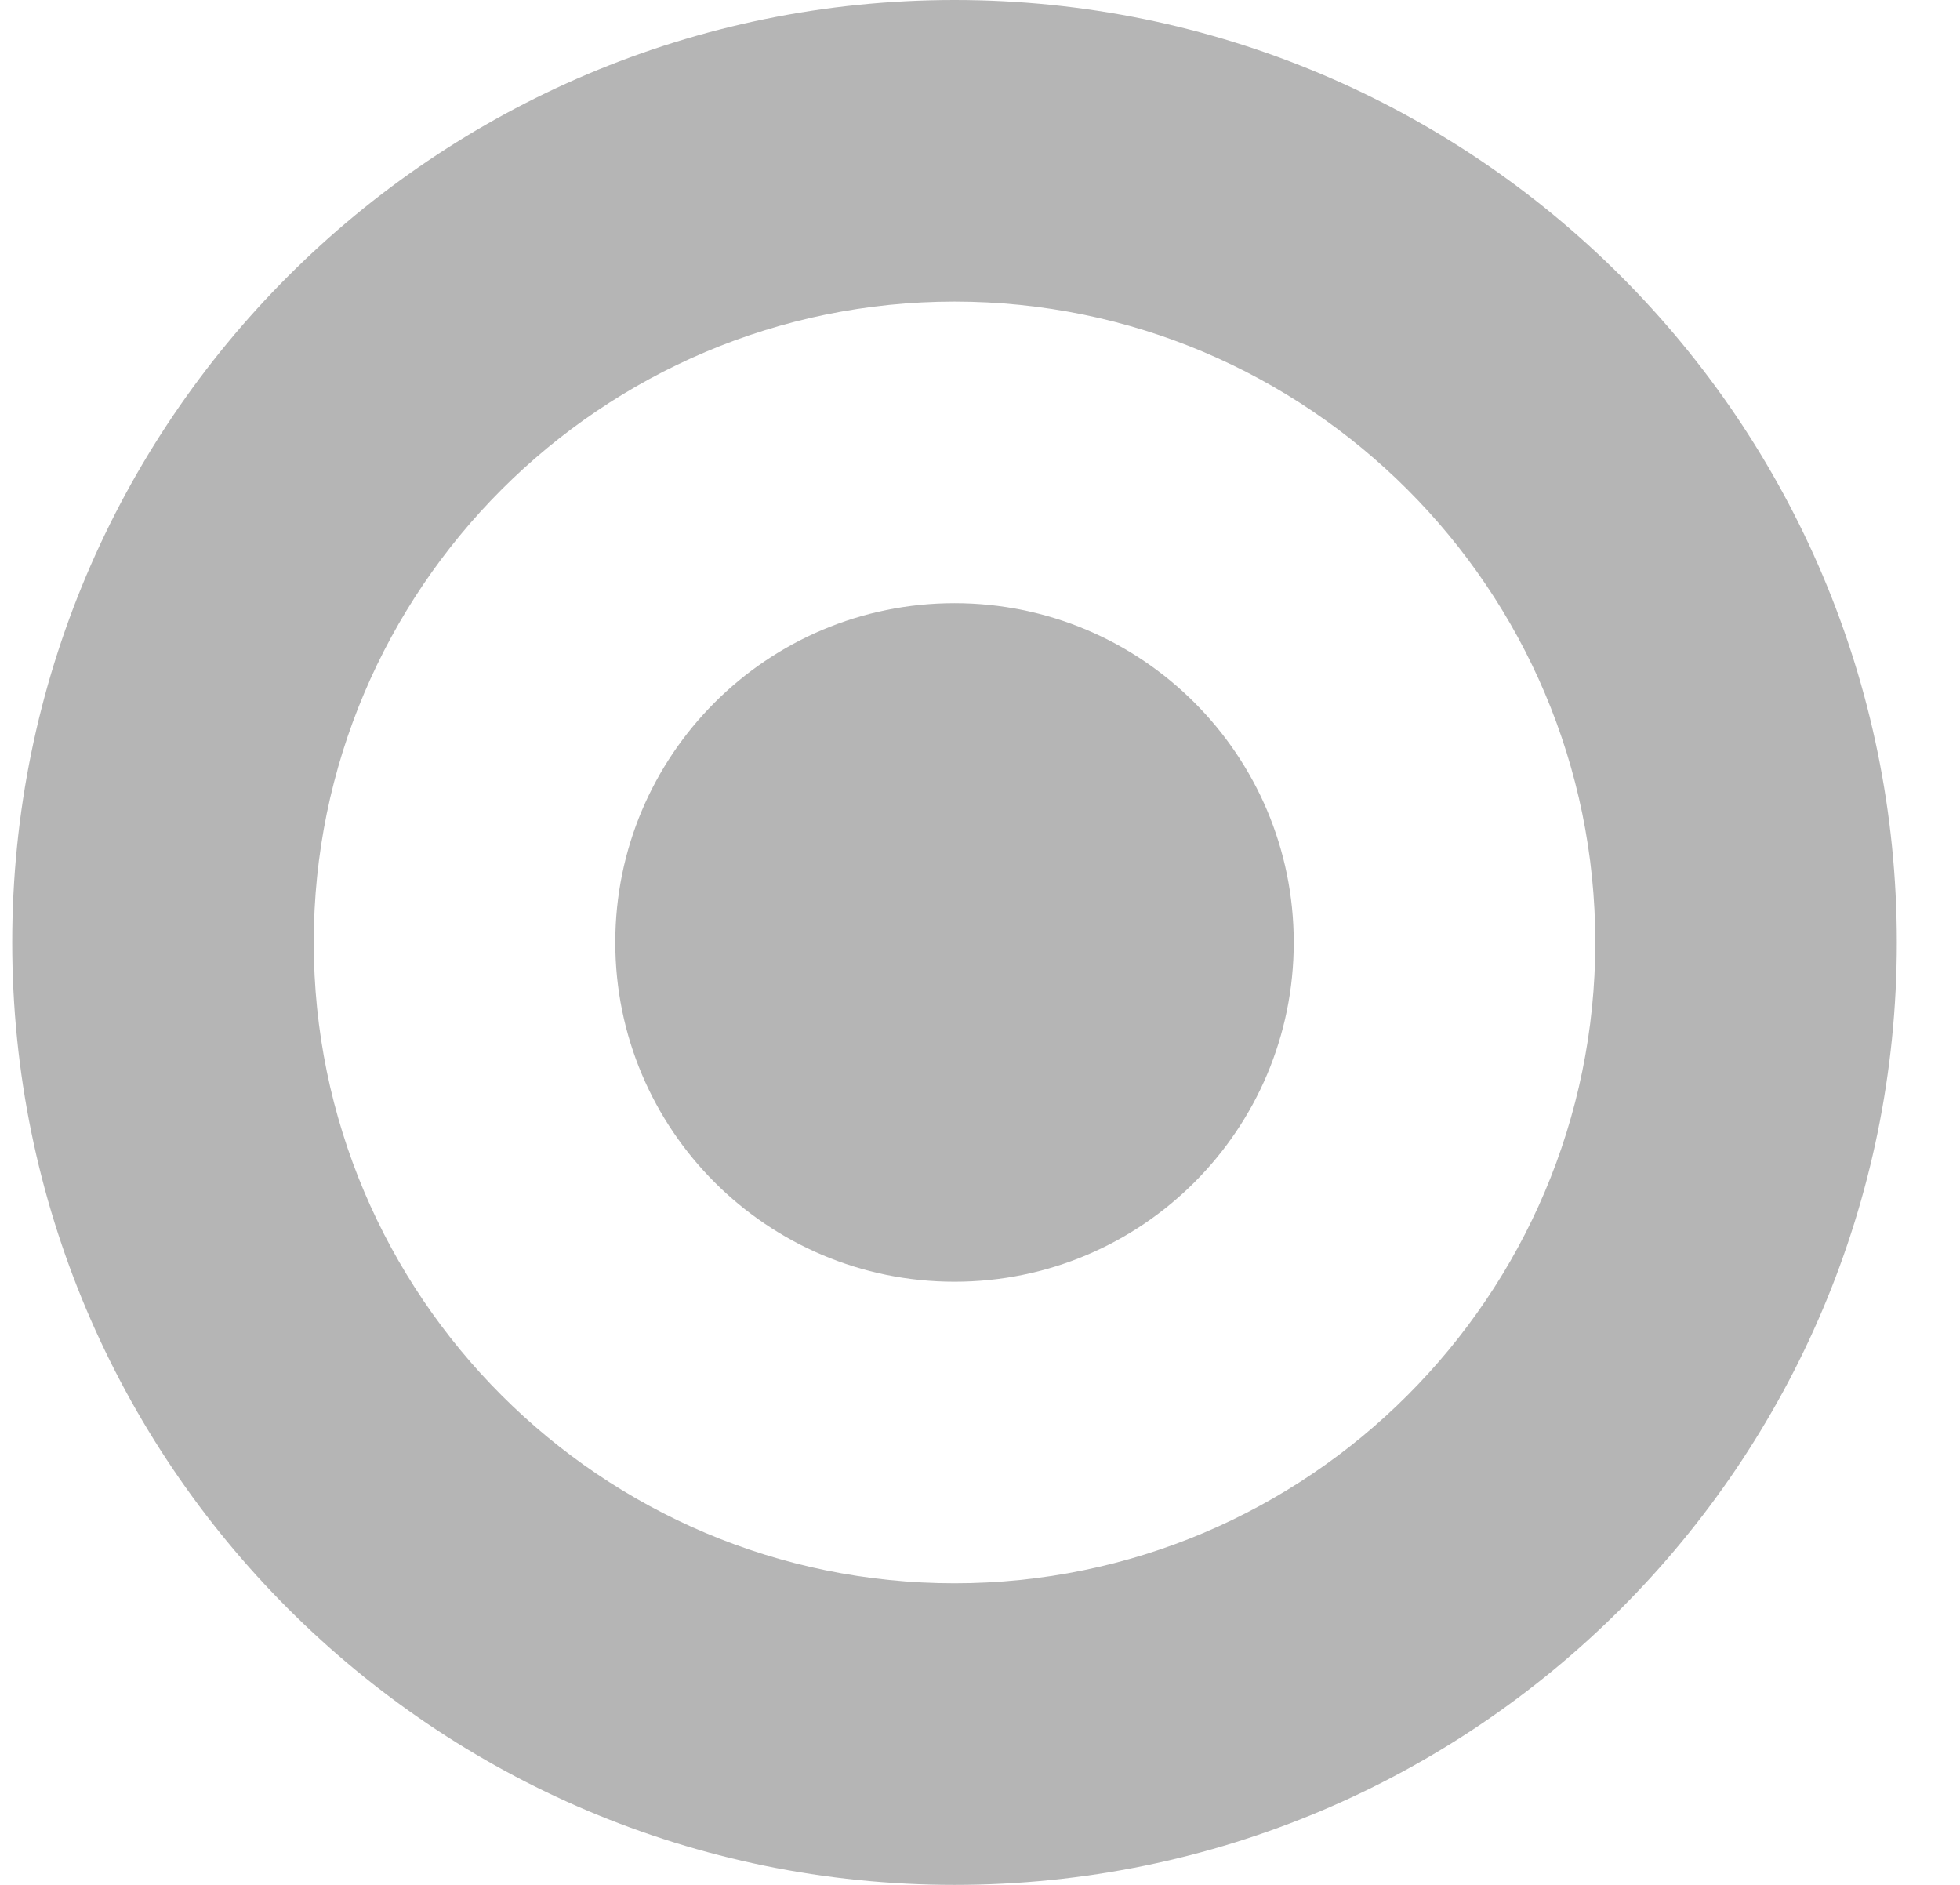
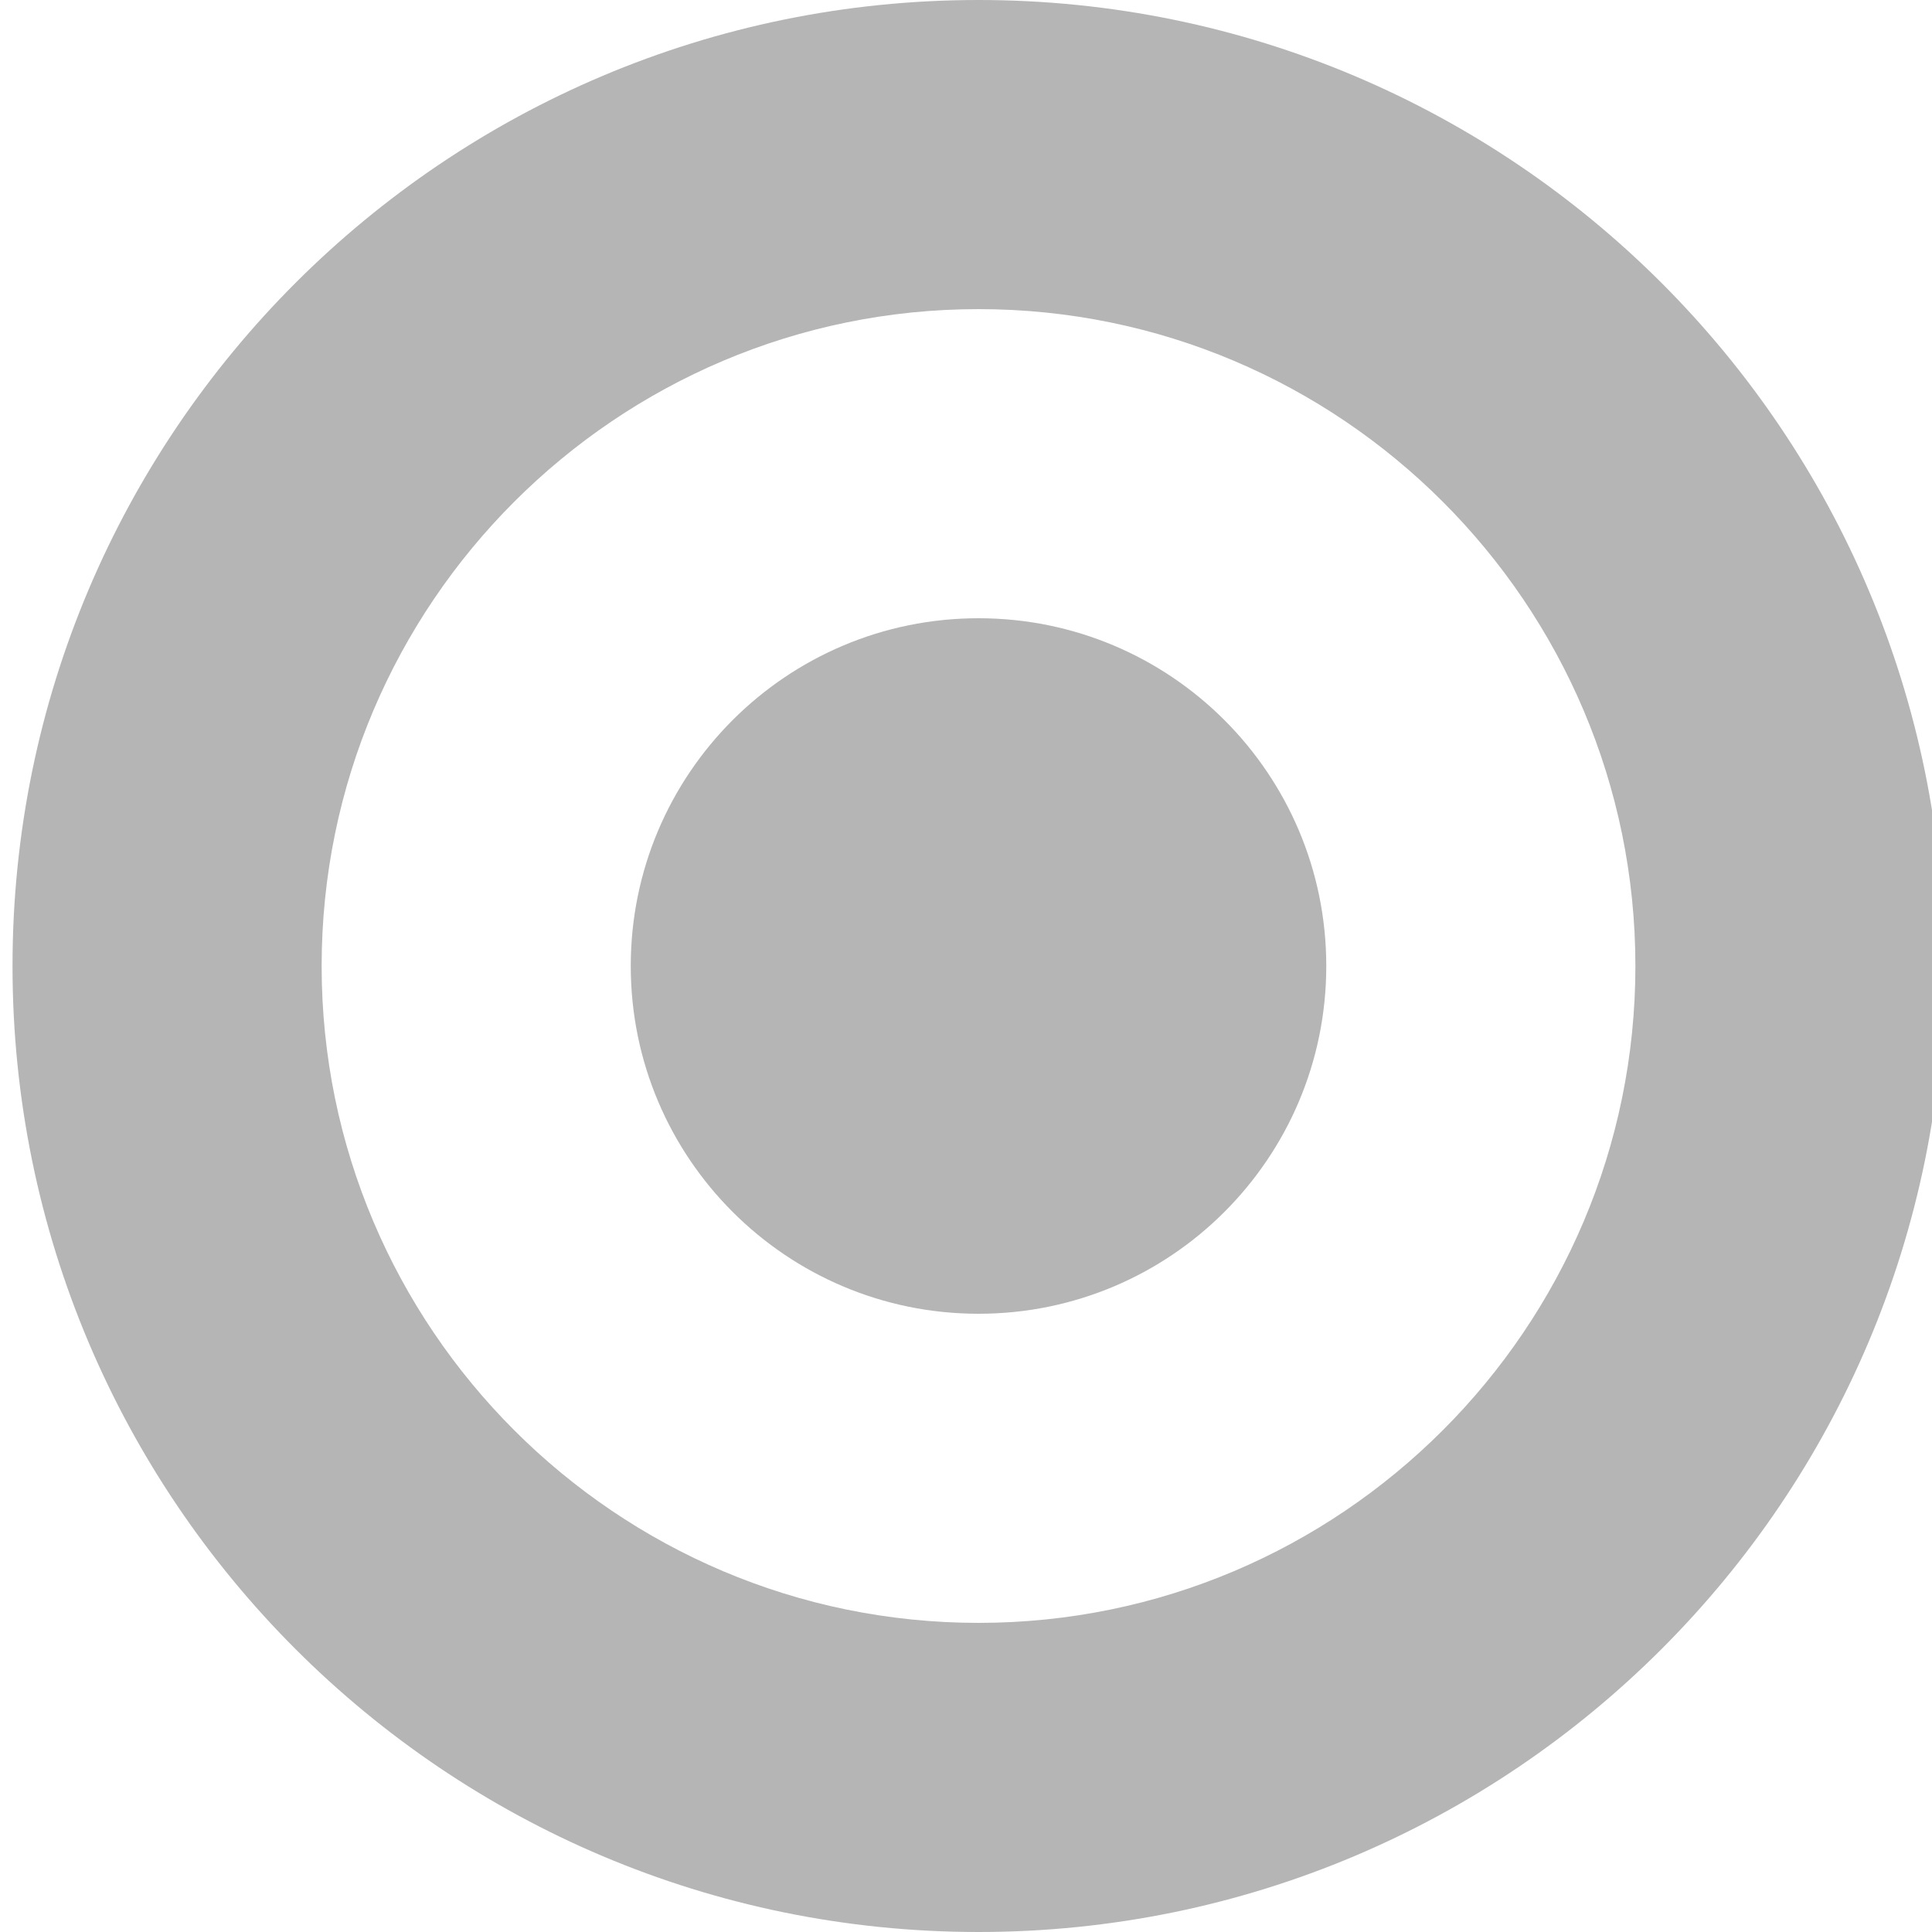
- <svg xmlns="http://www.w3.org/2000/svg" width="26" height="25" viewBox="0 0 26 25" fill="none">
+ <svg xmlns="http://www.w3.org/2000/svg" width="25" height="25" viewBox="0 0 25 25" fill="none">
  <path fill-rule="evenodd" clip-rule="evenodd" d="M0.162 12.5C0.162 5.597 5.759 0 12.662 0C19.565 0 25.162 5.597 25.162 12.5C25.162 19.403 19.565 25 12.662 25C5.759 25 0.162 19.403 0.162 12.5ZM21.162 12.5C21.162 7.813 17.349 4 12.662 4C7.975 4 4.162 7.813 4.162 12.5C4.162 17.187 7.975 21 12.662 21C17.349 21 21.162 17.187 21.162 12.5Z" fill="#B5B5B5" />
  <path d="M12.662 17C15.148 17 17.162 14.985 17.162 12.5C17.162 10.015 15.148 8 12.662 8C10.177 8 8.162 10.015 8.162 12.5C8.162 14.985 10.177 17 12.662 17Z" fill="#B5B5B5" />
</svg>
